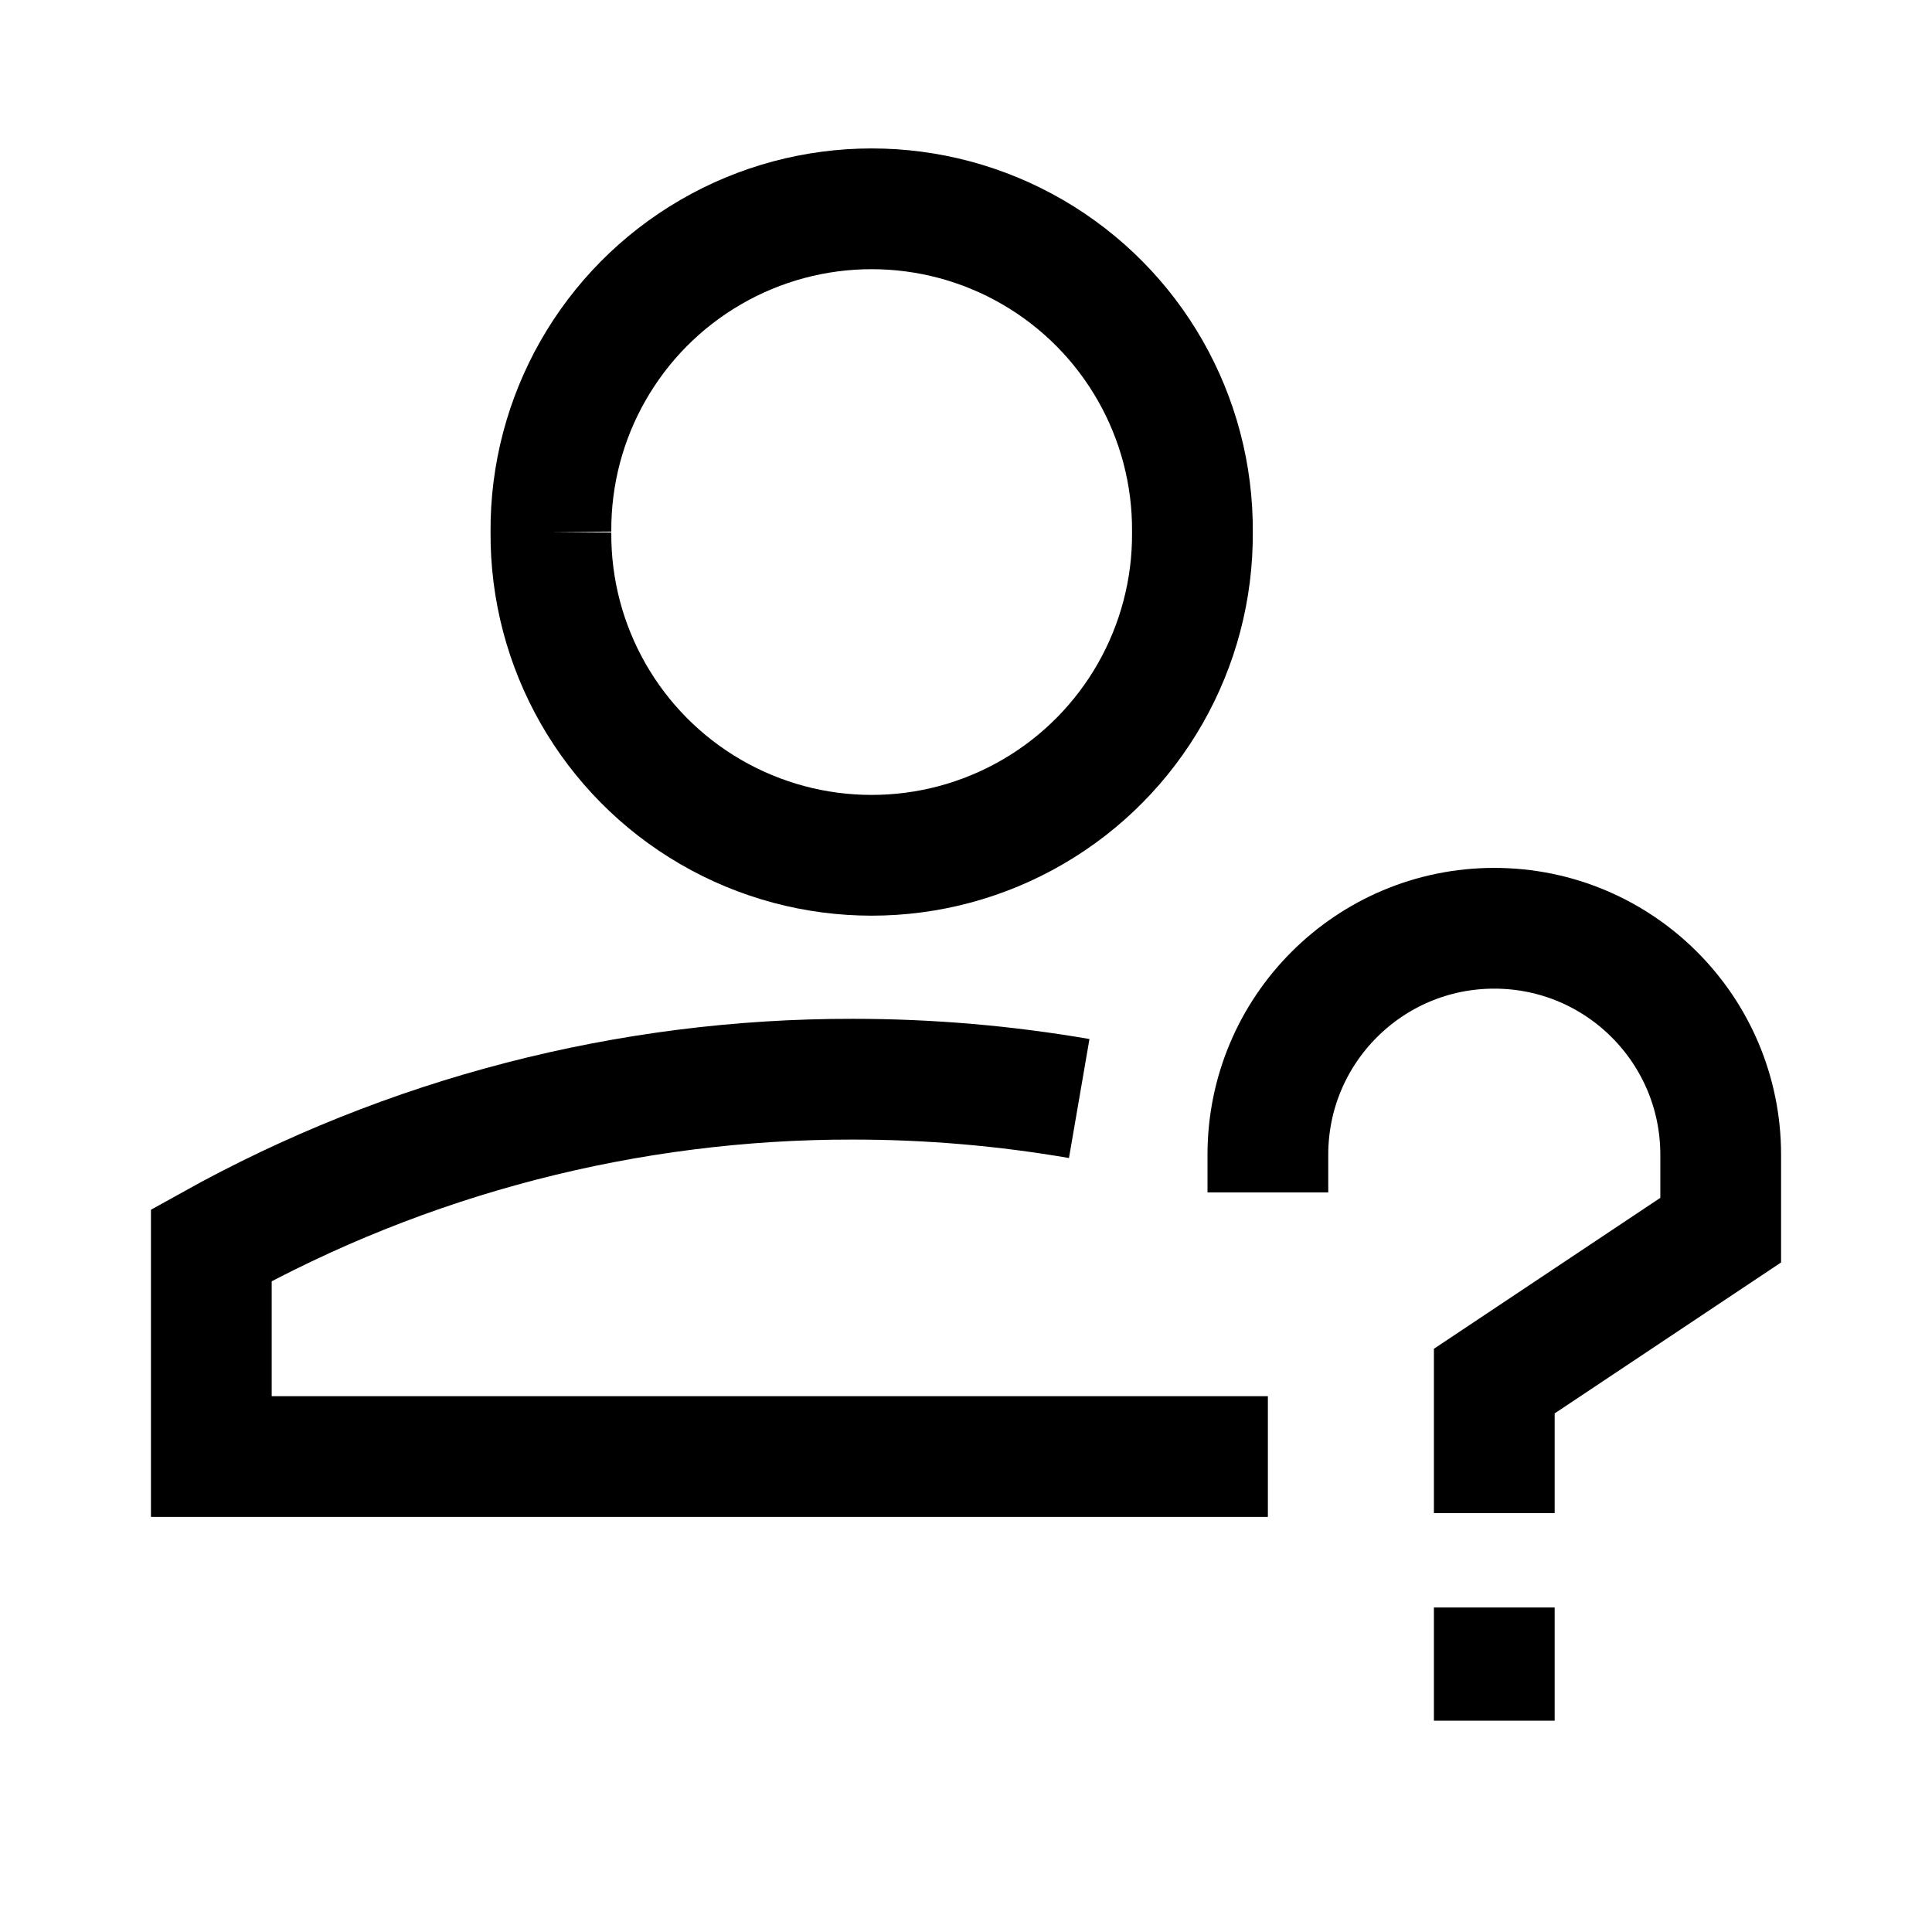
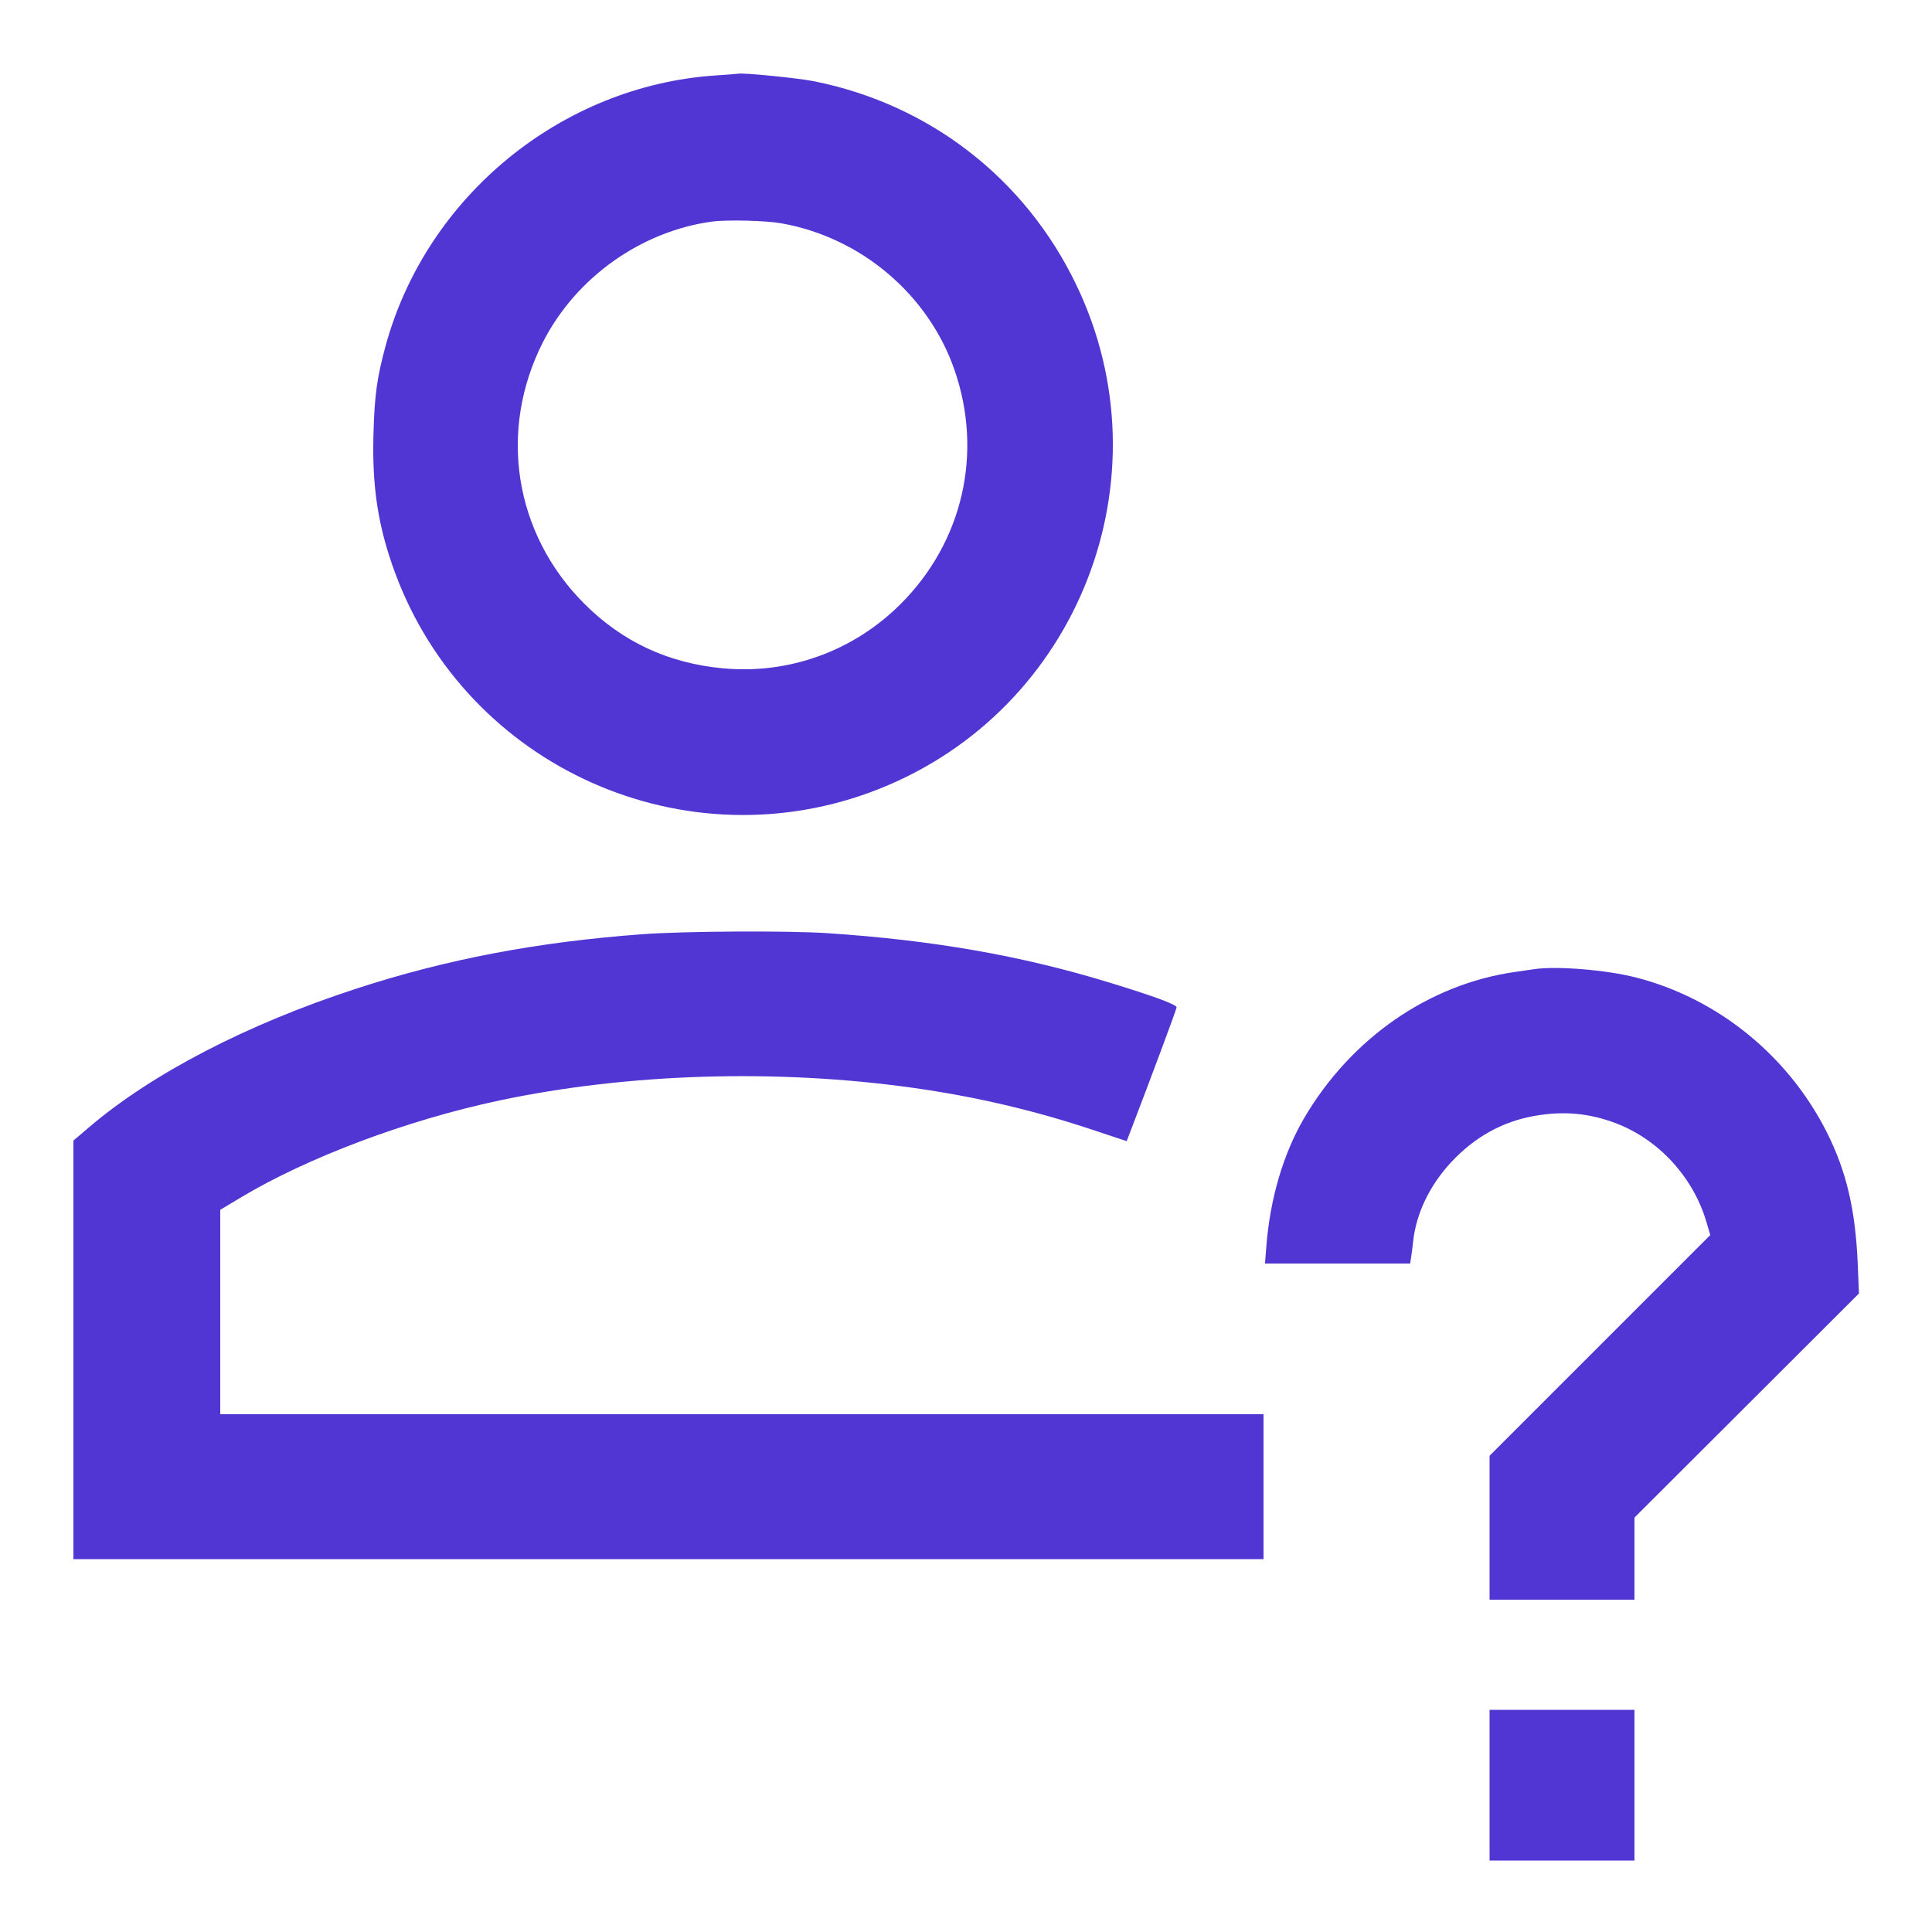
- <svg xmlns="http://www.w3.org/2000/svg" fill="none" viewBox="-3.125 -3.125 100 100" height="100" width="100">
-   <g id="user-question-query--actions-question-geometric-human-person-single-up-user">
-     <path id="Ellipse 442" stroke="#000000" d="M62.5 72.266H7.813v-10.938a68.051 68.051 0 0 1 33.203 -8.594c3.996 0 7.91 0.344 11.719 1" stroke-width="6.25" />
-     <path id="Vector 135" stroke="#000000" d="M62.5 58.594v-1.953a11.719 11.719 0 1 1 23.438 0v3.906l-11.719 7.813v6.836" stroke-width="6.25" />
-     <path id="Vector 166" stroke="#000000" d="m74.219 80.078 0 5.859" stroke-width="6.25" />
-     <path id="Ellipse 350" stroke="#000000" d="M25.391 24.414a16.602 16.602 0 1 0 33.203 0 16.602 16.602 0 1 0 -33.203 0" stroke-width="6.25" />
-   </g>
+ <svg xmlns="http://www.w3.org/2000/svg" width="20" height="20" viewBox="0 0 20 20" version="1.1">
+   <path d="M7.408 0.781C5.81 0.888 4.413 2.034 3.991 3.583C3.901 3.915 3.877 4.094 3.866 4.5C3.851 5.051 3.916 5.461 4.092 5.936C4.842 7.95 7.104 8.958 9.1 8.167C11.166 7.348 12.105 4.944 11.139 2.943C10.61 1.846 9.622 1.08 8.426 0.841C8.264 0.808 7.685 0.751 7.64 0.763C7.635 0.765 7.53 0.773 7.408 0.781M7.37 2.294C6.636 2.394 5.963 2.873 5.623 3.537C5.154 4.454 5.322 5.523 6.049 6.25C6.443 6.644 6.917 6.865 7.48 6.918C8.165 6.983 8.835 6.741 9.324 6.252C9.967 5.609 10.179 4.69 9.881 3.83C9.61 3.047 8.91 2.455 8.084 2.311C7.924 2.283 7.523 2.273 7.37 2.294M6.65 9.671C5.563 9.751 4.626 9.929 3.69 10.234C2.562 10.601 1.578 11.111 0.927 11.665L0.76 11.807 0.76 13.974L0.76 16.14 6.92 16.14L13.08 16.14 13.08 15.39L13.08 14.64 7.68 14.64L2.28 14.64 2.28 13.582L2.28 12.524 2.485 12.401C3.182 11.982 4.213 11.595 5.17 11.392C6.503 11.11 8.04 11.063 9.45 11.261C10.098 11.352 10.709 11.495 11.314 11.697L11.663 11.813 11.683 11.762C11.918 11.15 12.18 10.447 12.18 10.428C12.18 10.399 11.948 10.313 11.48 10.17C10.576 9.893 9.654 9.732 8.563 9.66C8.156 9.633 7.075 9.639 6.65 9.671M15.88 10.033C15.853 10.037 15.763 10.05 15.68 10.062C14.791 10.19 13.986 10.748 13.502 11.572C13.285 11.941 13.147 12.409 13.109 12.905L13.095 13.08 13.847 13.08L14.598 13.08 14.608 13.015C14.614 12.979 14.623 12.902 14.63 12.843C14.661 12.561 14.801 12.27 15.019 12.035C15.263 11.771 15.554 11.609 15.89 11.551C16.188 11.499 16.451 11.523 16.728 11.628C17.167 11.795 17.522 12.179 17.661 12.637L17.705 12.785 16.563 13.927L15.42 15.07 15.42 15.815L15.42 16.56 16.17 16.56L16.92 16.56 16.92 16.135L16.92 15.71 18.082 14.55L19.244 13.39 19.231 13.08C19.207 12.521 19.114 12.125 18.911 11.721C18.51 10.926 17.78 10.334 16.932 10.118C16.626 10.04 16.114 9.998 15.88 10.033M15.42 18.48L15.42 19.26 16.17 19.26L16.92 19.26 16.92 18.48L16.92 17.7 16.17 17.7L15.42 17.7 15.42 18.48" stroke="none" fill="#5136d4" fill-rule="evenodd" />
</svg>
